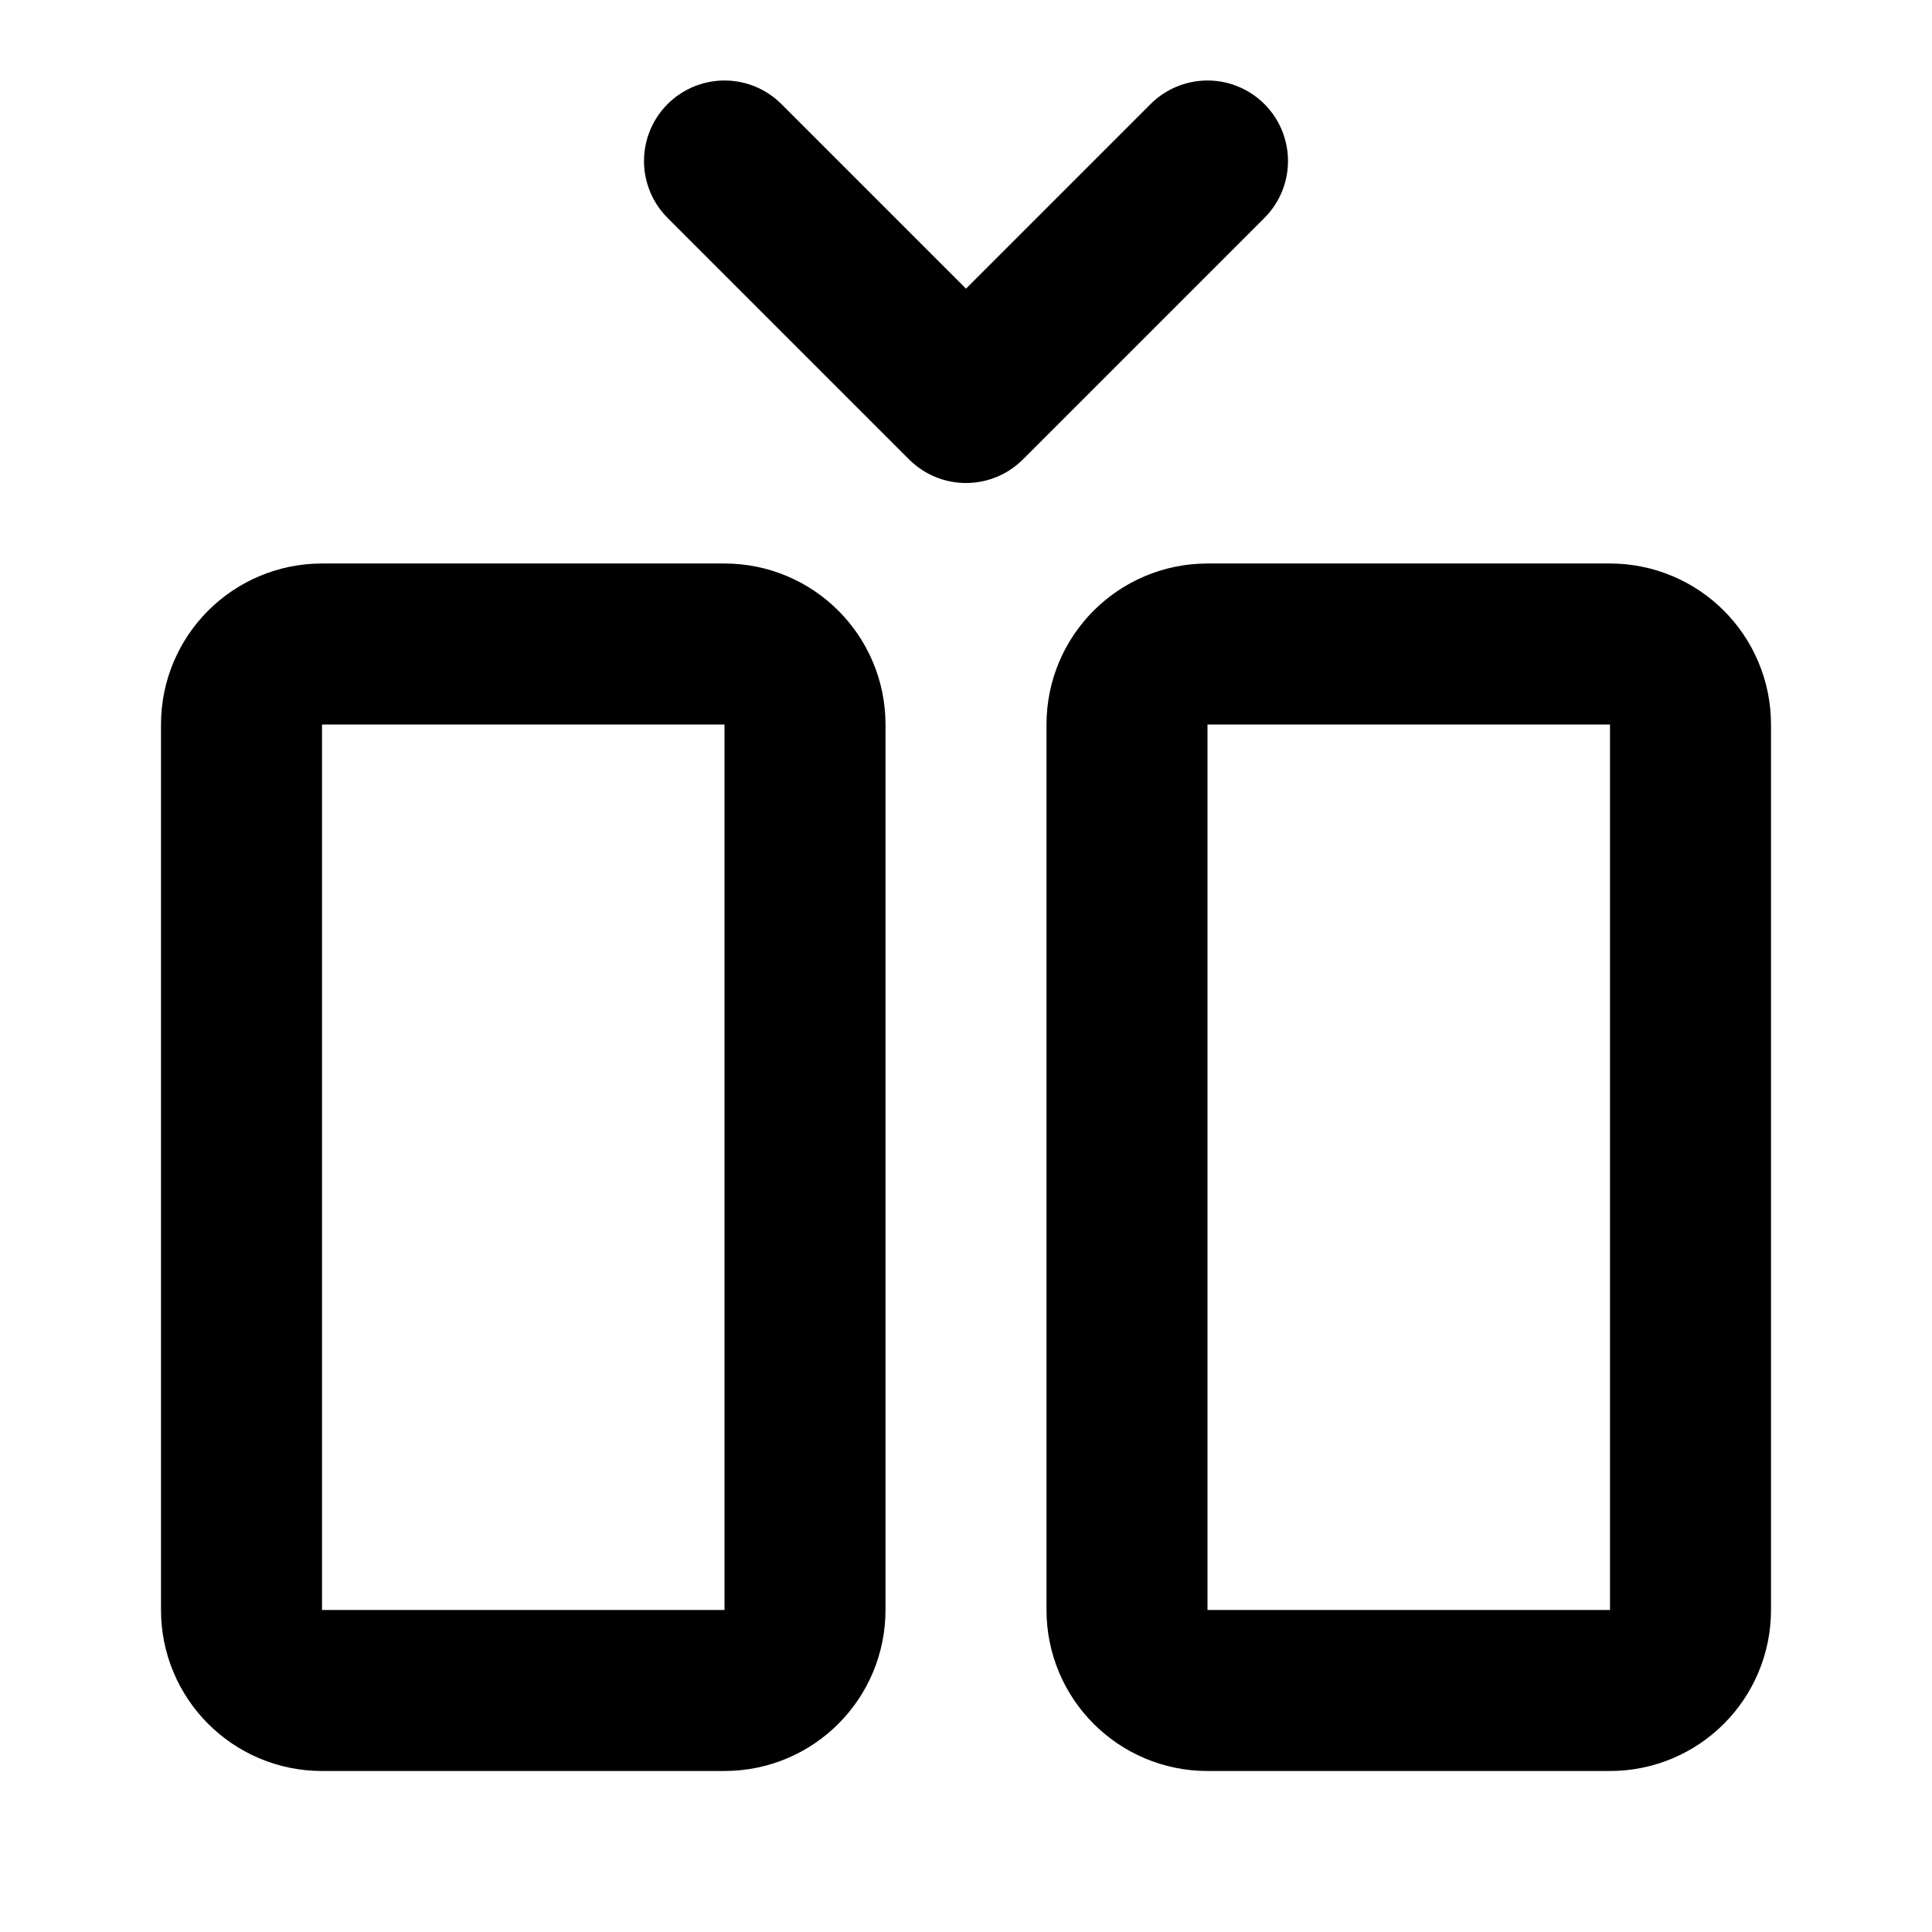
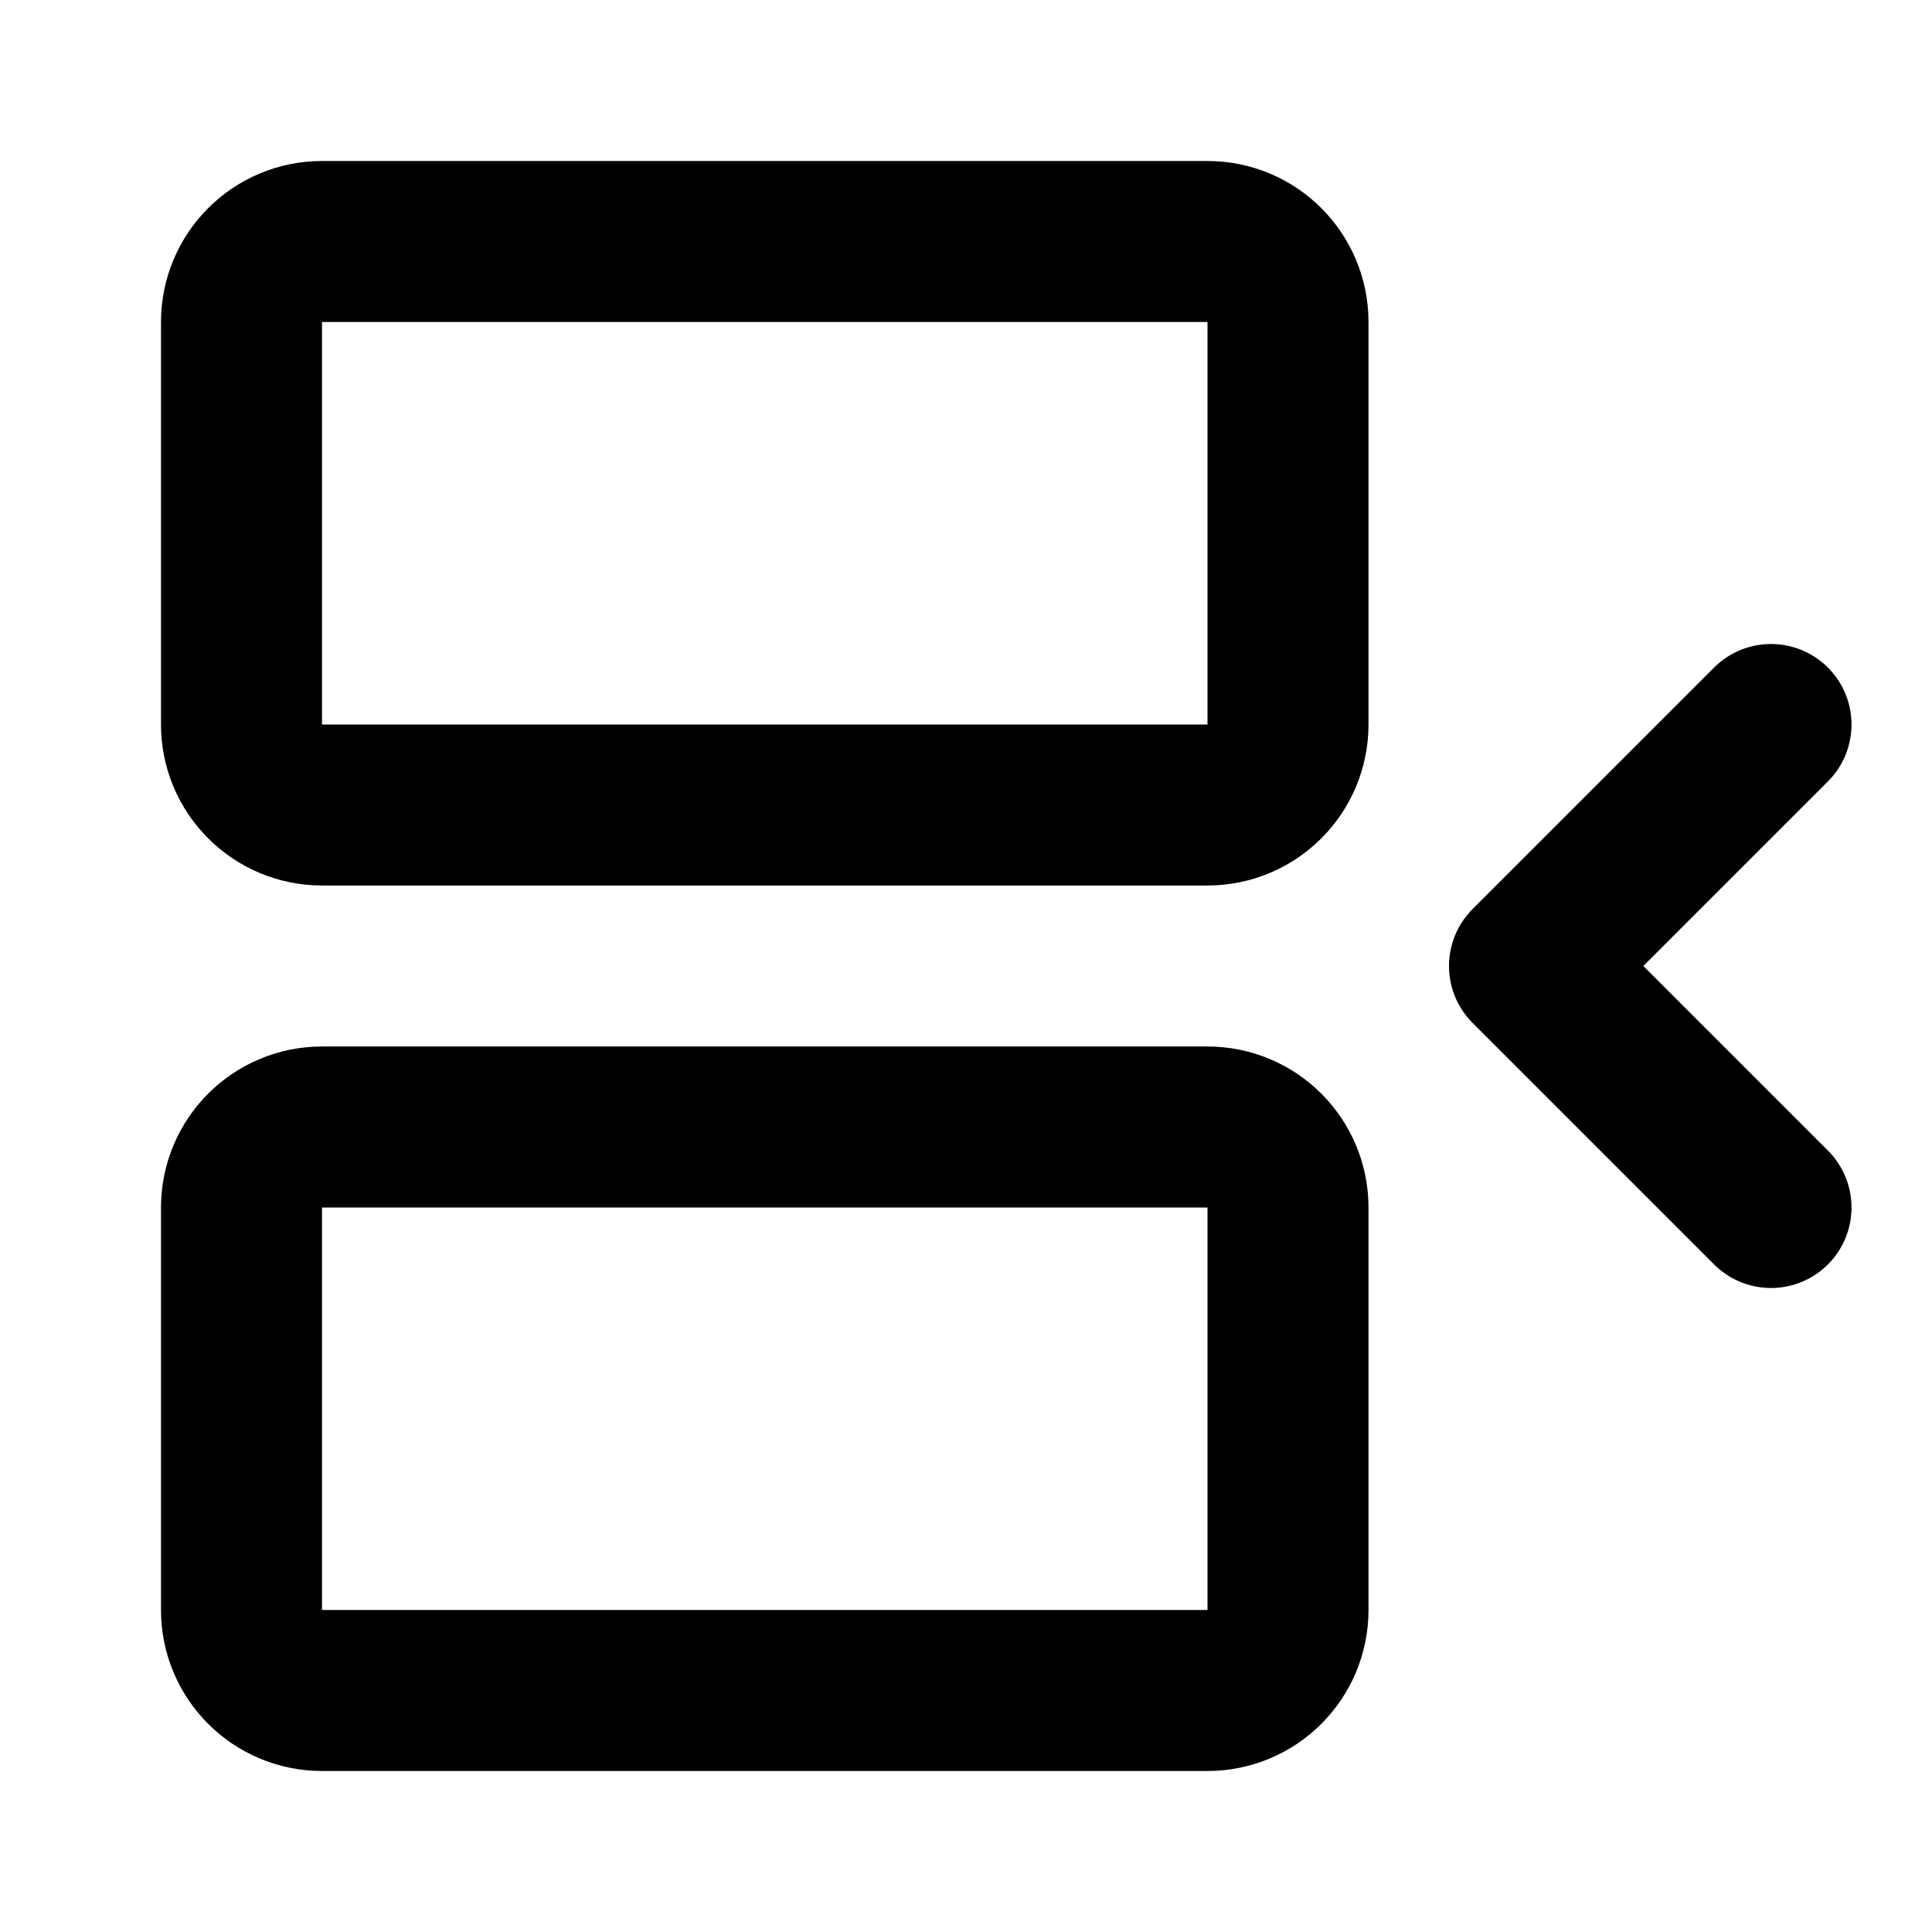
- <svg xmlns="http://www.w3.org/2000/svg" width="24" height="24" viewBox="0 0 24 24" fill="none" stroke="currentColor" stroke-width="2" stroke-linecap="round" stroke-linejoin="round" class="lucide lucide-between-vertical-start-icon lucide-between-vertical-start">
-   <rect width="7" height="13" x="3" y="8" rx="1" />
-   <path d="m15 2-3 3-3-3" />
-   <rect width="7" height="13" x="14" y="8" rx="1" />
+ <svg xmlns="http://www.w3.org/2000/svg" width="24" height="24" viewBox="0 0 24 24" fill="none" stroke="currentColor" stroke-width="2" stroke-linecap="round" stroke-linejoin="round" class="lucide lucide-between-horizontal-end-icon lucide-between-horizontal-end">
+   <rect width="13" height="7" x="3" y="3" rx="1" />
+   <path d="m22 15-3-3 3-3" />
+   <rect width="13" height="7" x="3" y="14" rx="1" />
</svg>
